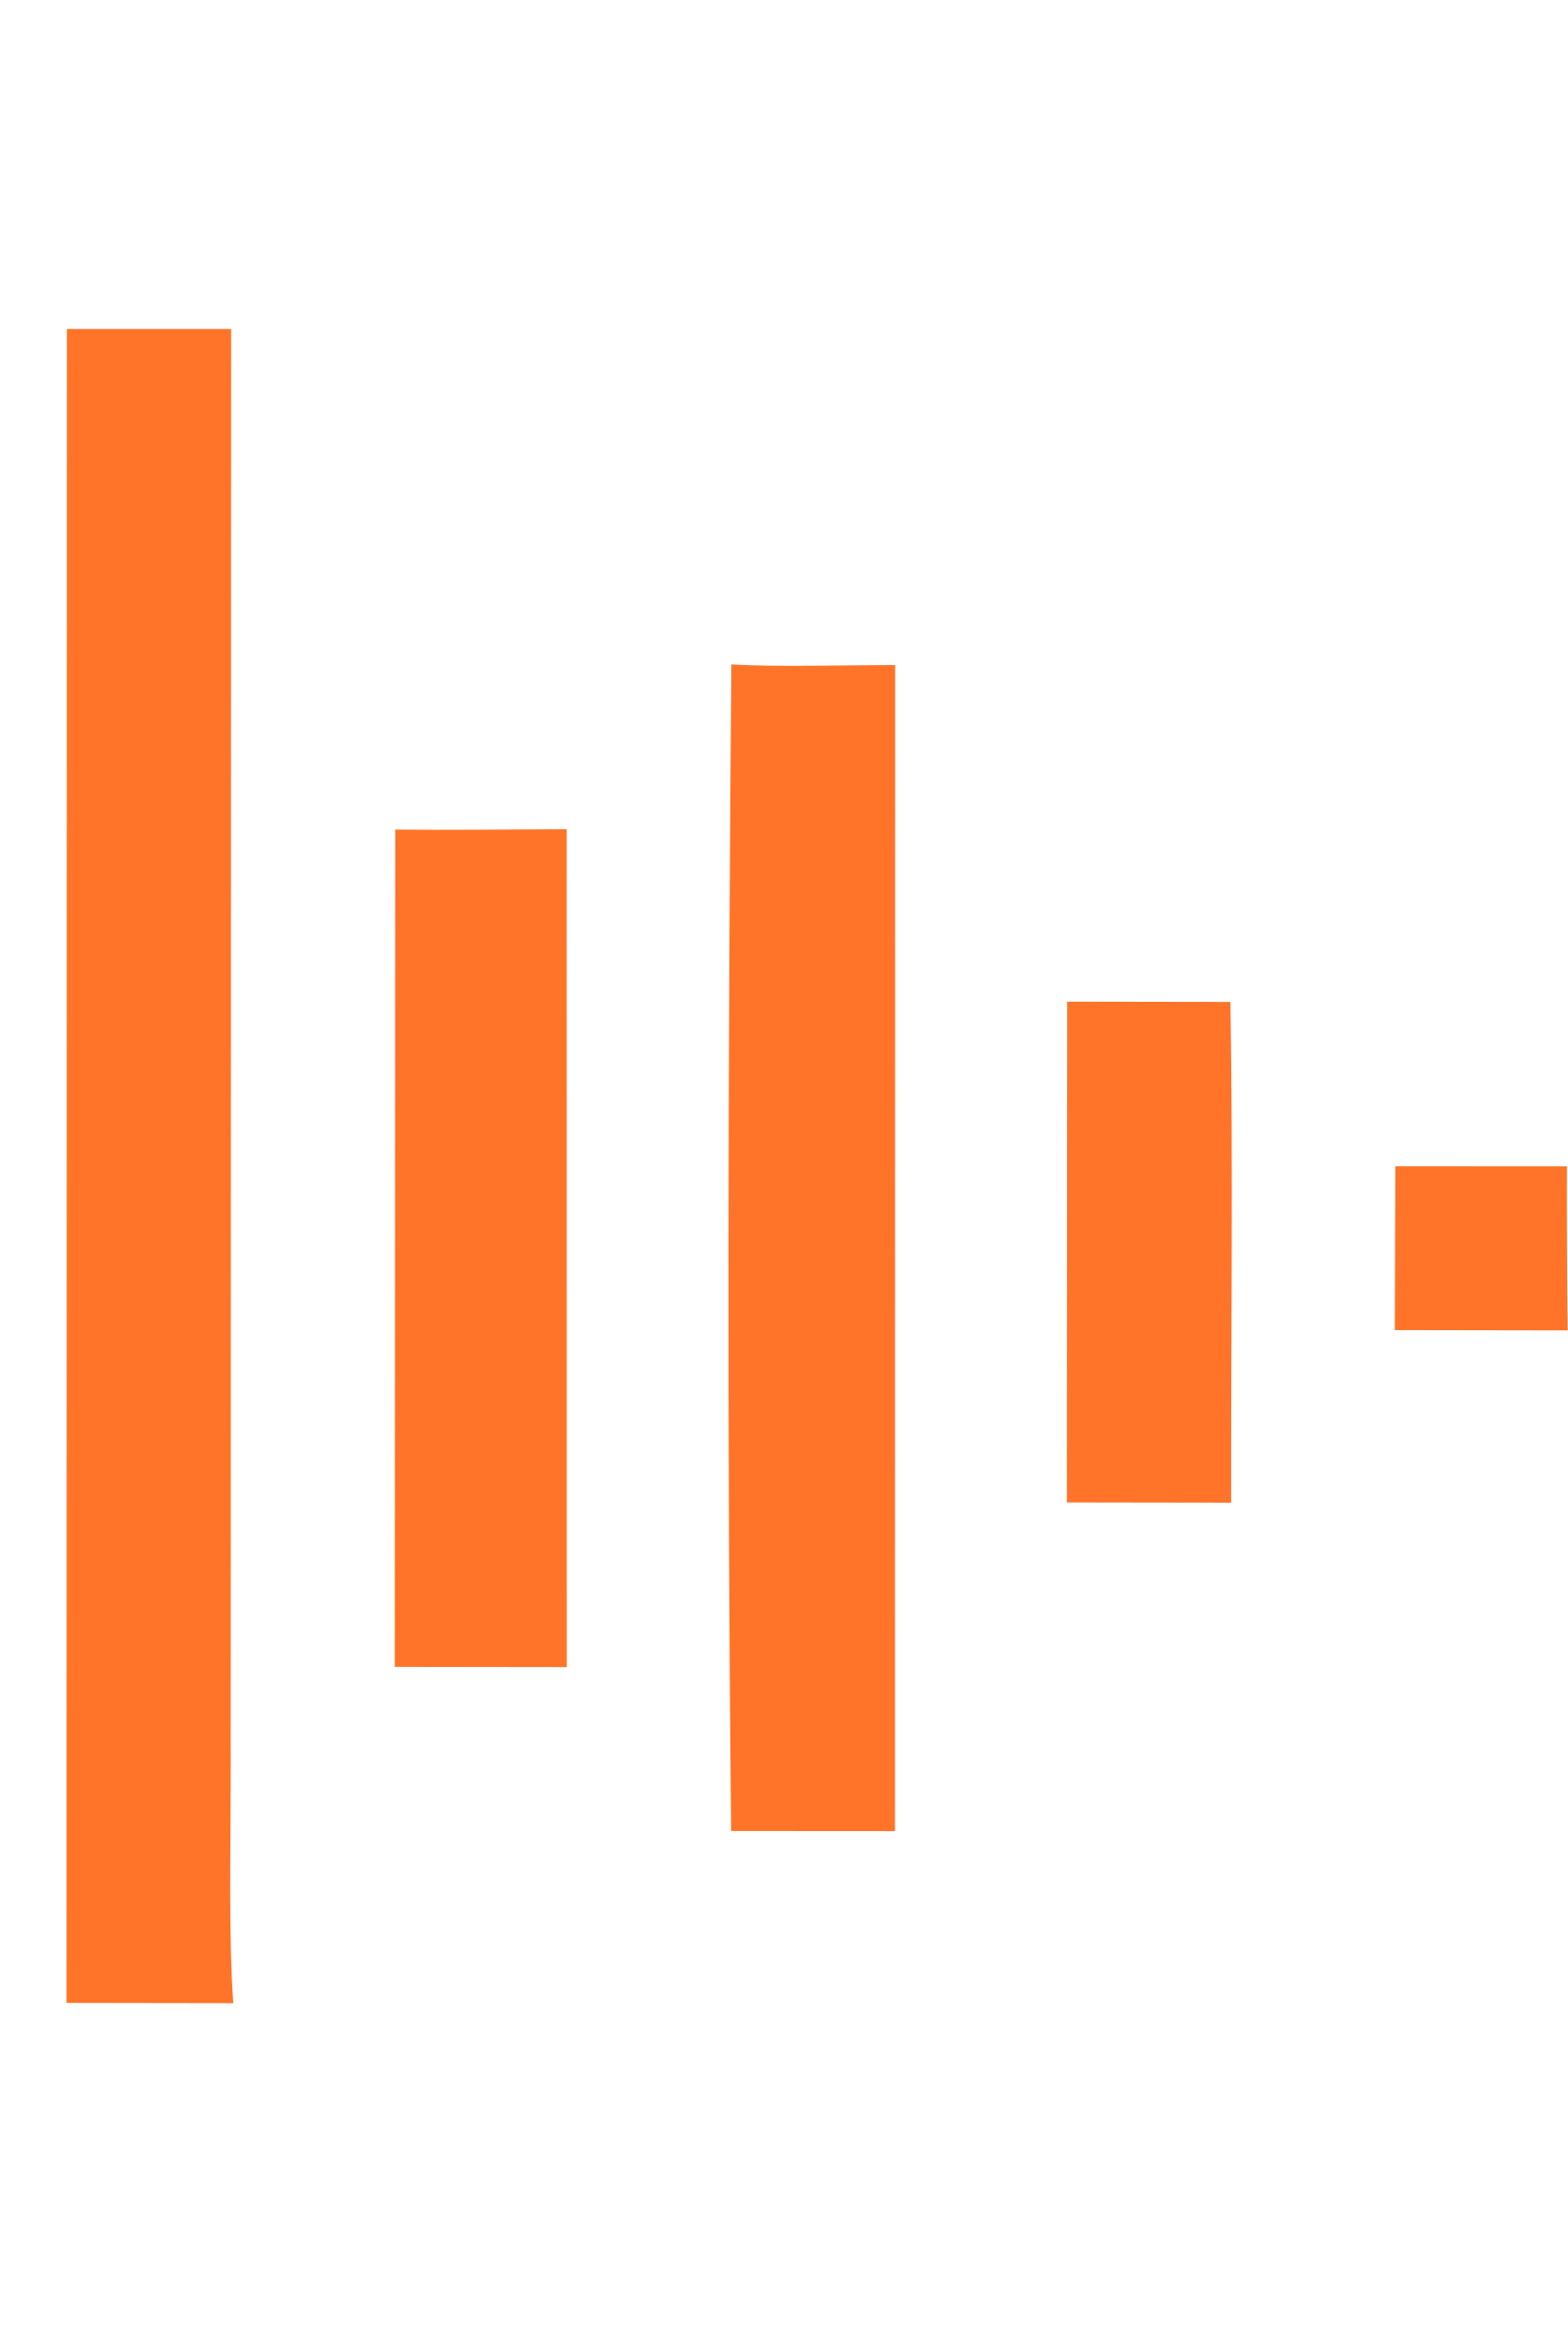
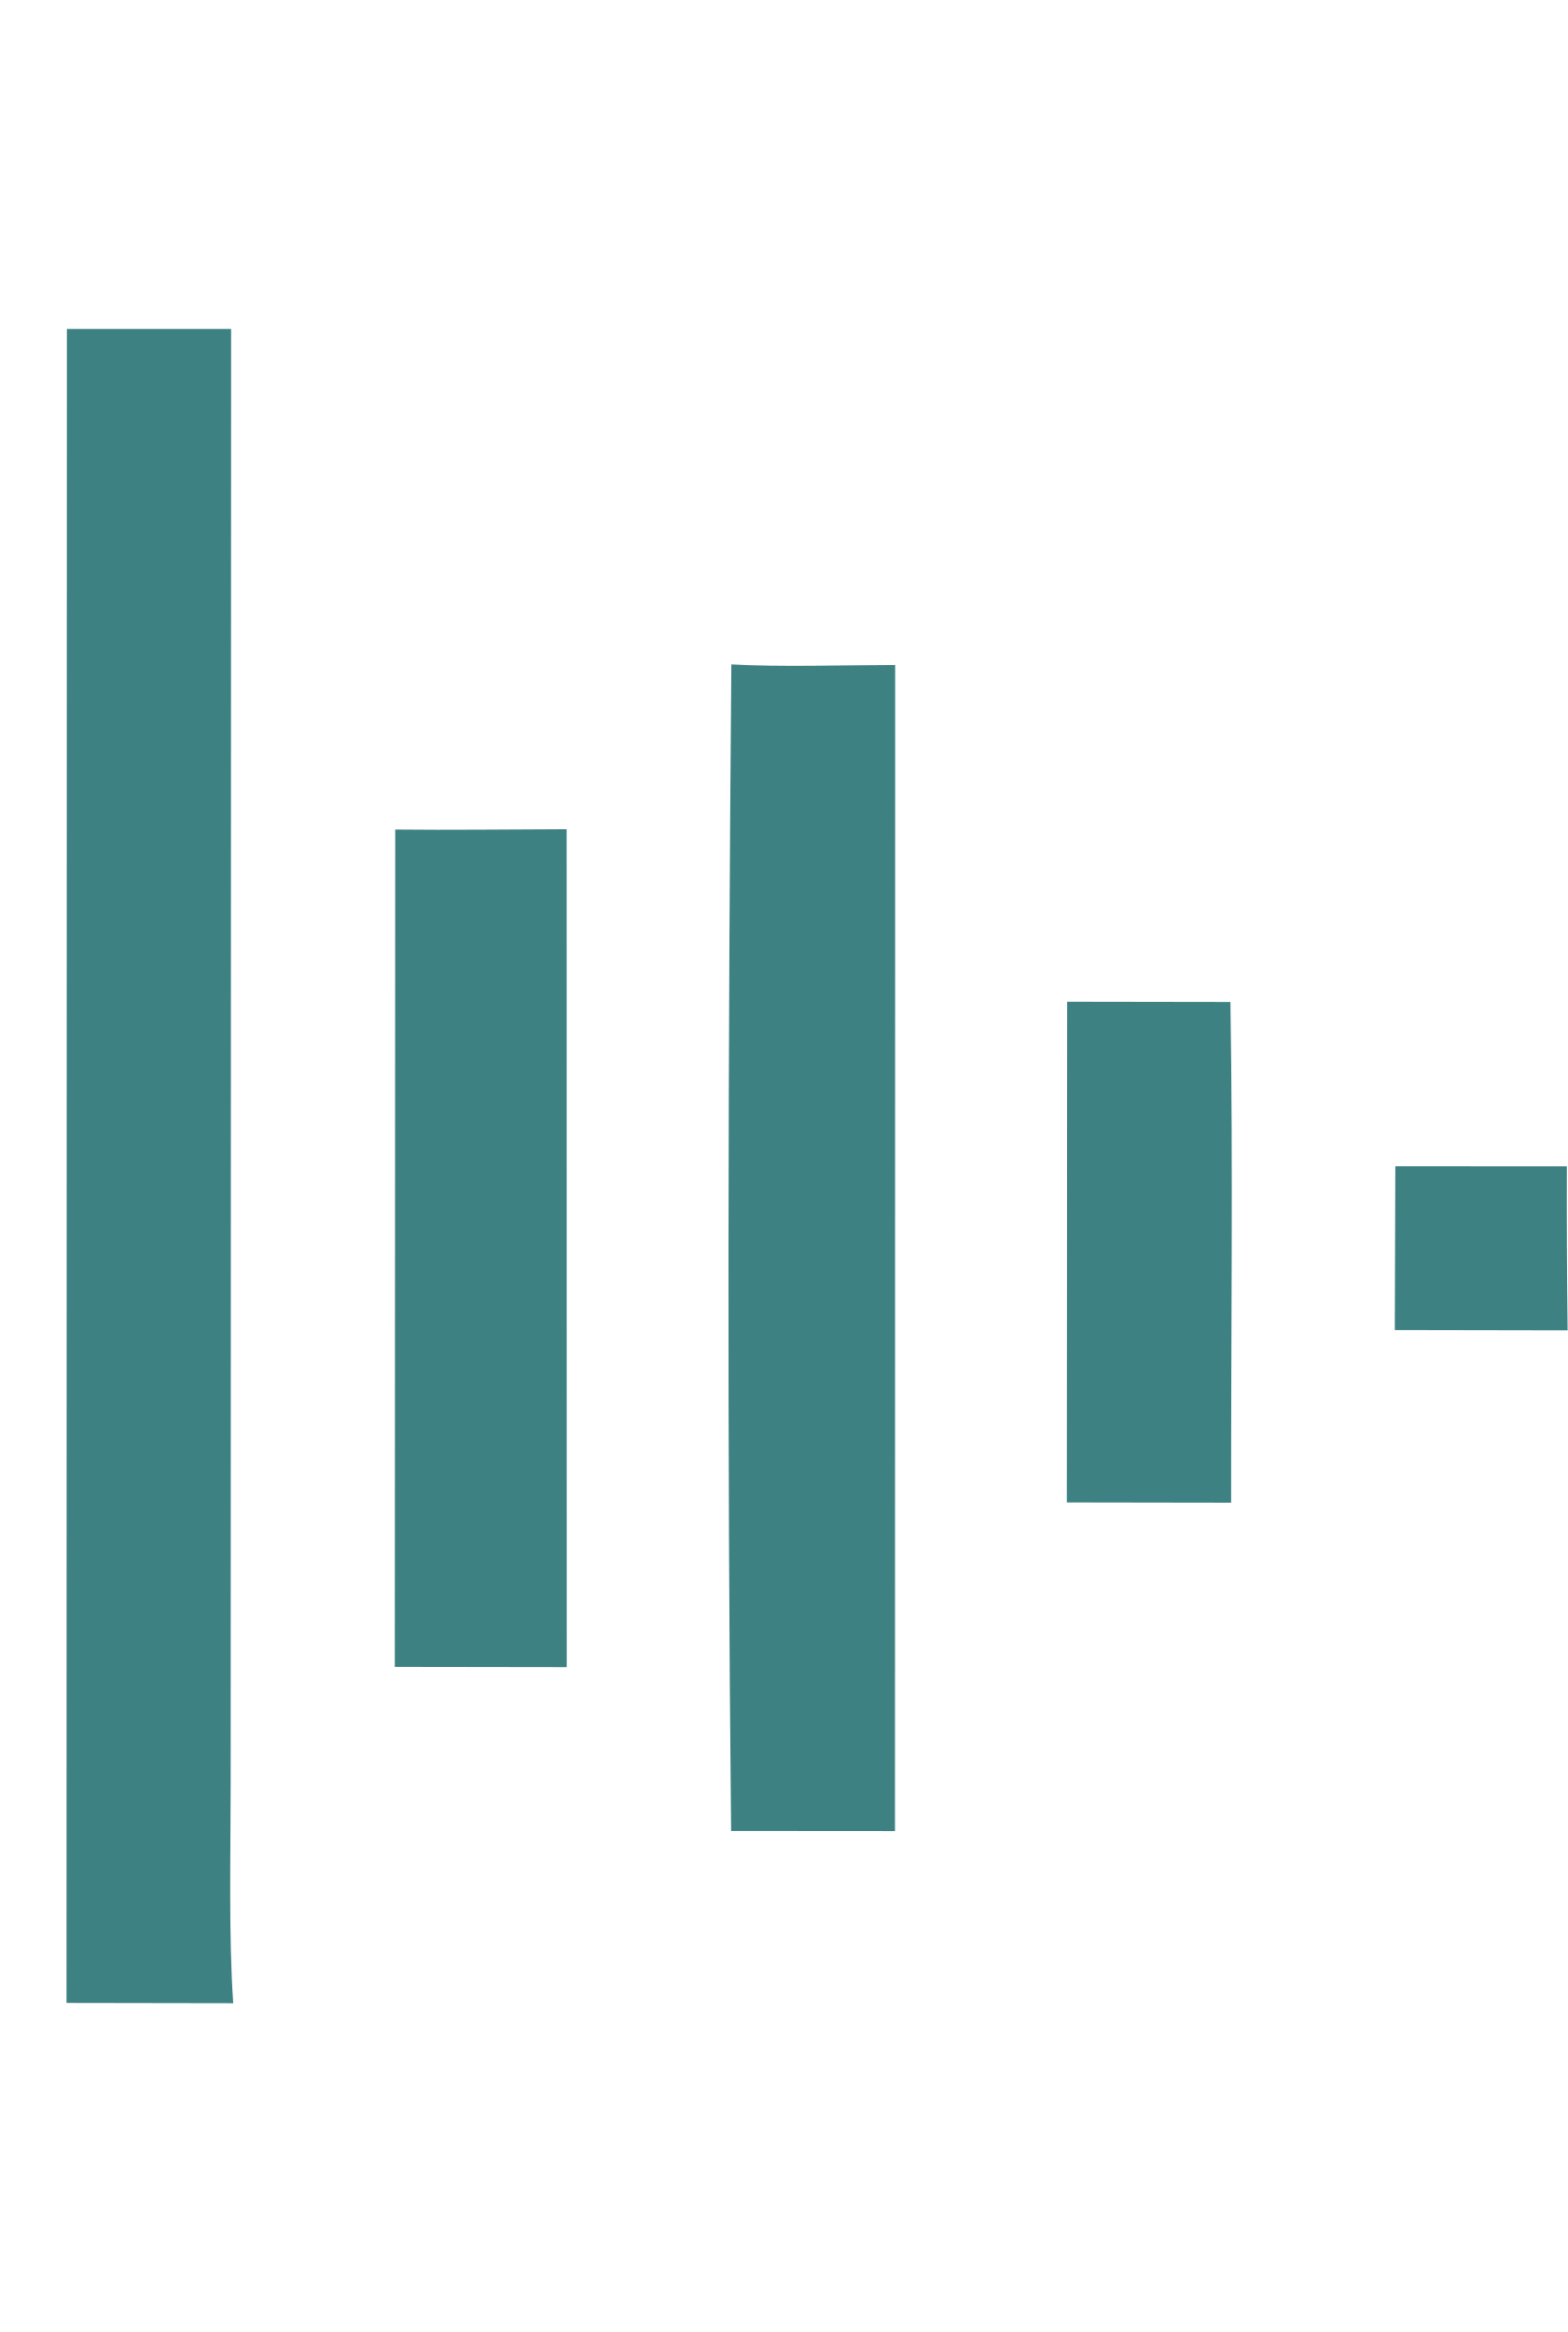
<svg xmlns="http://www.w3.org/2000/svg" width="402" height="598" viewBox="0 0 402 598" fill="none">
-   <path d="M-582 299.045L-539.927 299.078L-539.909 341.115L-582 341.18V299.045Z" fill="#FF7429" />
-   <path d="M-69.013 0.108L-27.017 0L-26.963 598L-68.976 597.936L-69.013 0.108Z" fill="#FF7429" />
-   <path d="M-155.163 84.35L-111.084 84.306L-111.118 329.345C-111.124 390.492 -111.691 452.614 -110.934 513.698L-155.271 513.636L-155.163 84.35Z" fill="#FF7429" />
-   <path d="M17.161 84.352L59.268 84.362L59.156 457.196C59.157 474.368 58.623 496.974 59.818 513.685L17.061 513.614L17.161 84.352Z" fill="#FF7429" />
-   <path d="M187.55 170.384C199.613 171.086 217.087 170.547 229.557 170.538L229.508 469.56L187.49 469.529C186.456 371.463 186.711 268.461 187.55 170.384Z" fill="#FF7429" />
-   <path d="M-239.278 170.646L-197.318 170.442L-197.223 469.505L-239.357 469.528L-239.278 170.646Z" fill="#FF7429" />
-   <path d="M-411.588 212.726L-367.619 212.637L-367.608 427.496L-411.697 427.438L-411.588 212.726Z" fill="#FF7429" />
-   <path d="M101.352 212.727C115.883 212.886 130.761 212.682 145.321 212.645L145.341 427.495L101.24 427.433L101.352 212.727Z" fill="#FF7429" />
-   <path d="M-325.54 256.938L-283.398 256.88L-283.395 385.298L-325.445 385.268L-325.54 256.938Z" fill="#FF7429" />
-   <path d="M-495.765 256.888L-453.643 256.911C-454.202 299.129 -453.853 343.005 -453.582 385.25L-495.834 385.259L-495.765 256.888Z" fill="#FF7429" />
-   <path d="M273.669 256.867L315.532 256.931C316.226 299.044 315.662 343.102 315.717 385.334L273.588 385.27L273.669 256.867Z" fill="#FF7429" />
-   <path d="M357.816 299.062L401.81 299.085C401.764 313.108 401.828 327.132 402 341.155L357.683 341.076L357.816 299.062Z" fill="#FF7429" />
+   <path d="M-582 299.045L-539.927 299.078L-539.909 341.115L-582 341.18V299.045Z" fill="#3d8183" />
+   <path d="M-69.013 0.108L-27.017 0L-26.963 598L-68.976 597.936L-69.013 0.108Z" fill="#3d8183" />
+   <path d="M-155.163 84.35L-111.084 84.306L-111.118 329.345C-111.124 390.492 -111.691 452.614 -110.934 513.698L-155.271 513.636L-155.163 84.35Z" fill="#3d8183" />
+   <path d="M17.161 84.352L59.268 84.362L59.156 457.196C59.157 474.368 58.623 496.974 59.818 513.685L17.061 513.614L17.161 84.352Z" fill="#3d8183" />
+   <path d="M187.55 170.384C199.613 171.086 217.087 170.547 229.557 170.538L229.508 469.56L187.49 469.529C186.456 371.463 186.711 268.461 187.55 170.384Z" fill="#3d8183" />
+   <path d="M-239.278 170.646L-197.318 170.442L-197.223 469.505L-239.357 469.528L-239.278 170.646Z" fill="#3d8183" />
+   <path d="M-411.588 212.726L-367.619 212.637L-367.608 427.496L-411.697 427.438L-411.588 212.726Z" fill="#3d8183" />
+   <path d="M101.352 212.727C115.883 212.886 130.761 212.682 145.321 212.645L145.341 427.495L101.24 427.433L101.352 212.727Z" fill="#3d8183" />
+   <path d="M-325.54 256.938L-283.398 256.88L-283.395 385.298L-325.445 385.268L-325.54 256.938Z" fill="#3d8183" />
+   <path d="M-495.765 256.888L-453.643 256.911C-454.202 299.129 -453.853 343.005 -453.582 385.25L-495.834 385.259L-495.765 256.888Z" fill="#3d8183" />
+   <path d="M273.669 256.867L315.532 256.931C316.226 299.044 315.662 343.102 315.717 385.334L273.588 385.27L273.669 256.867Z" fill="#3d8183" />
+   <path d="M357.816 299.062L401.81 299.085C401.764 313.108 401.828 327.132 402 341.155L357.683 341.076L357.816 299.062Z" fill="#3d8183" />
</svg>
